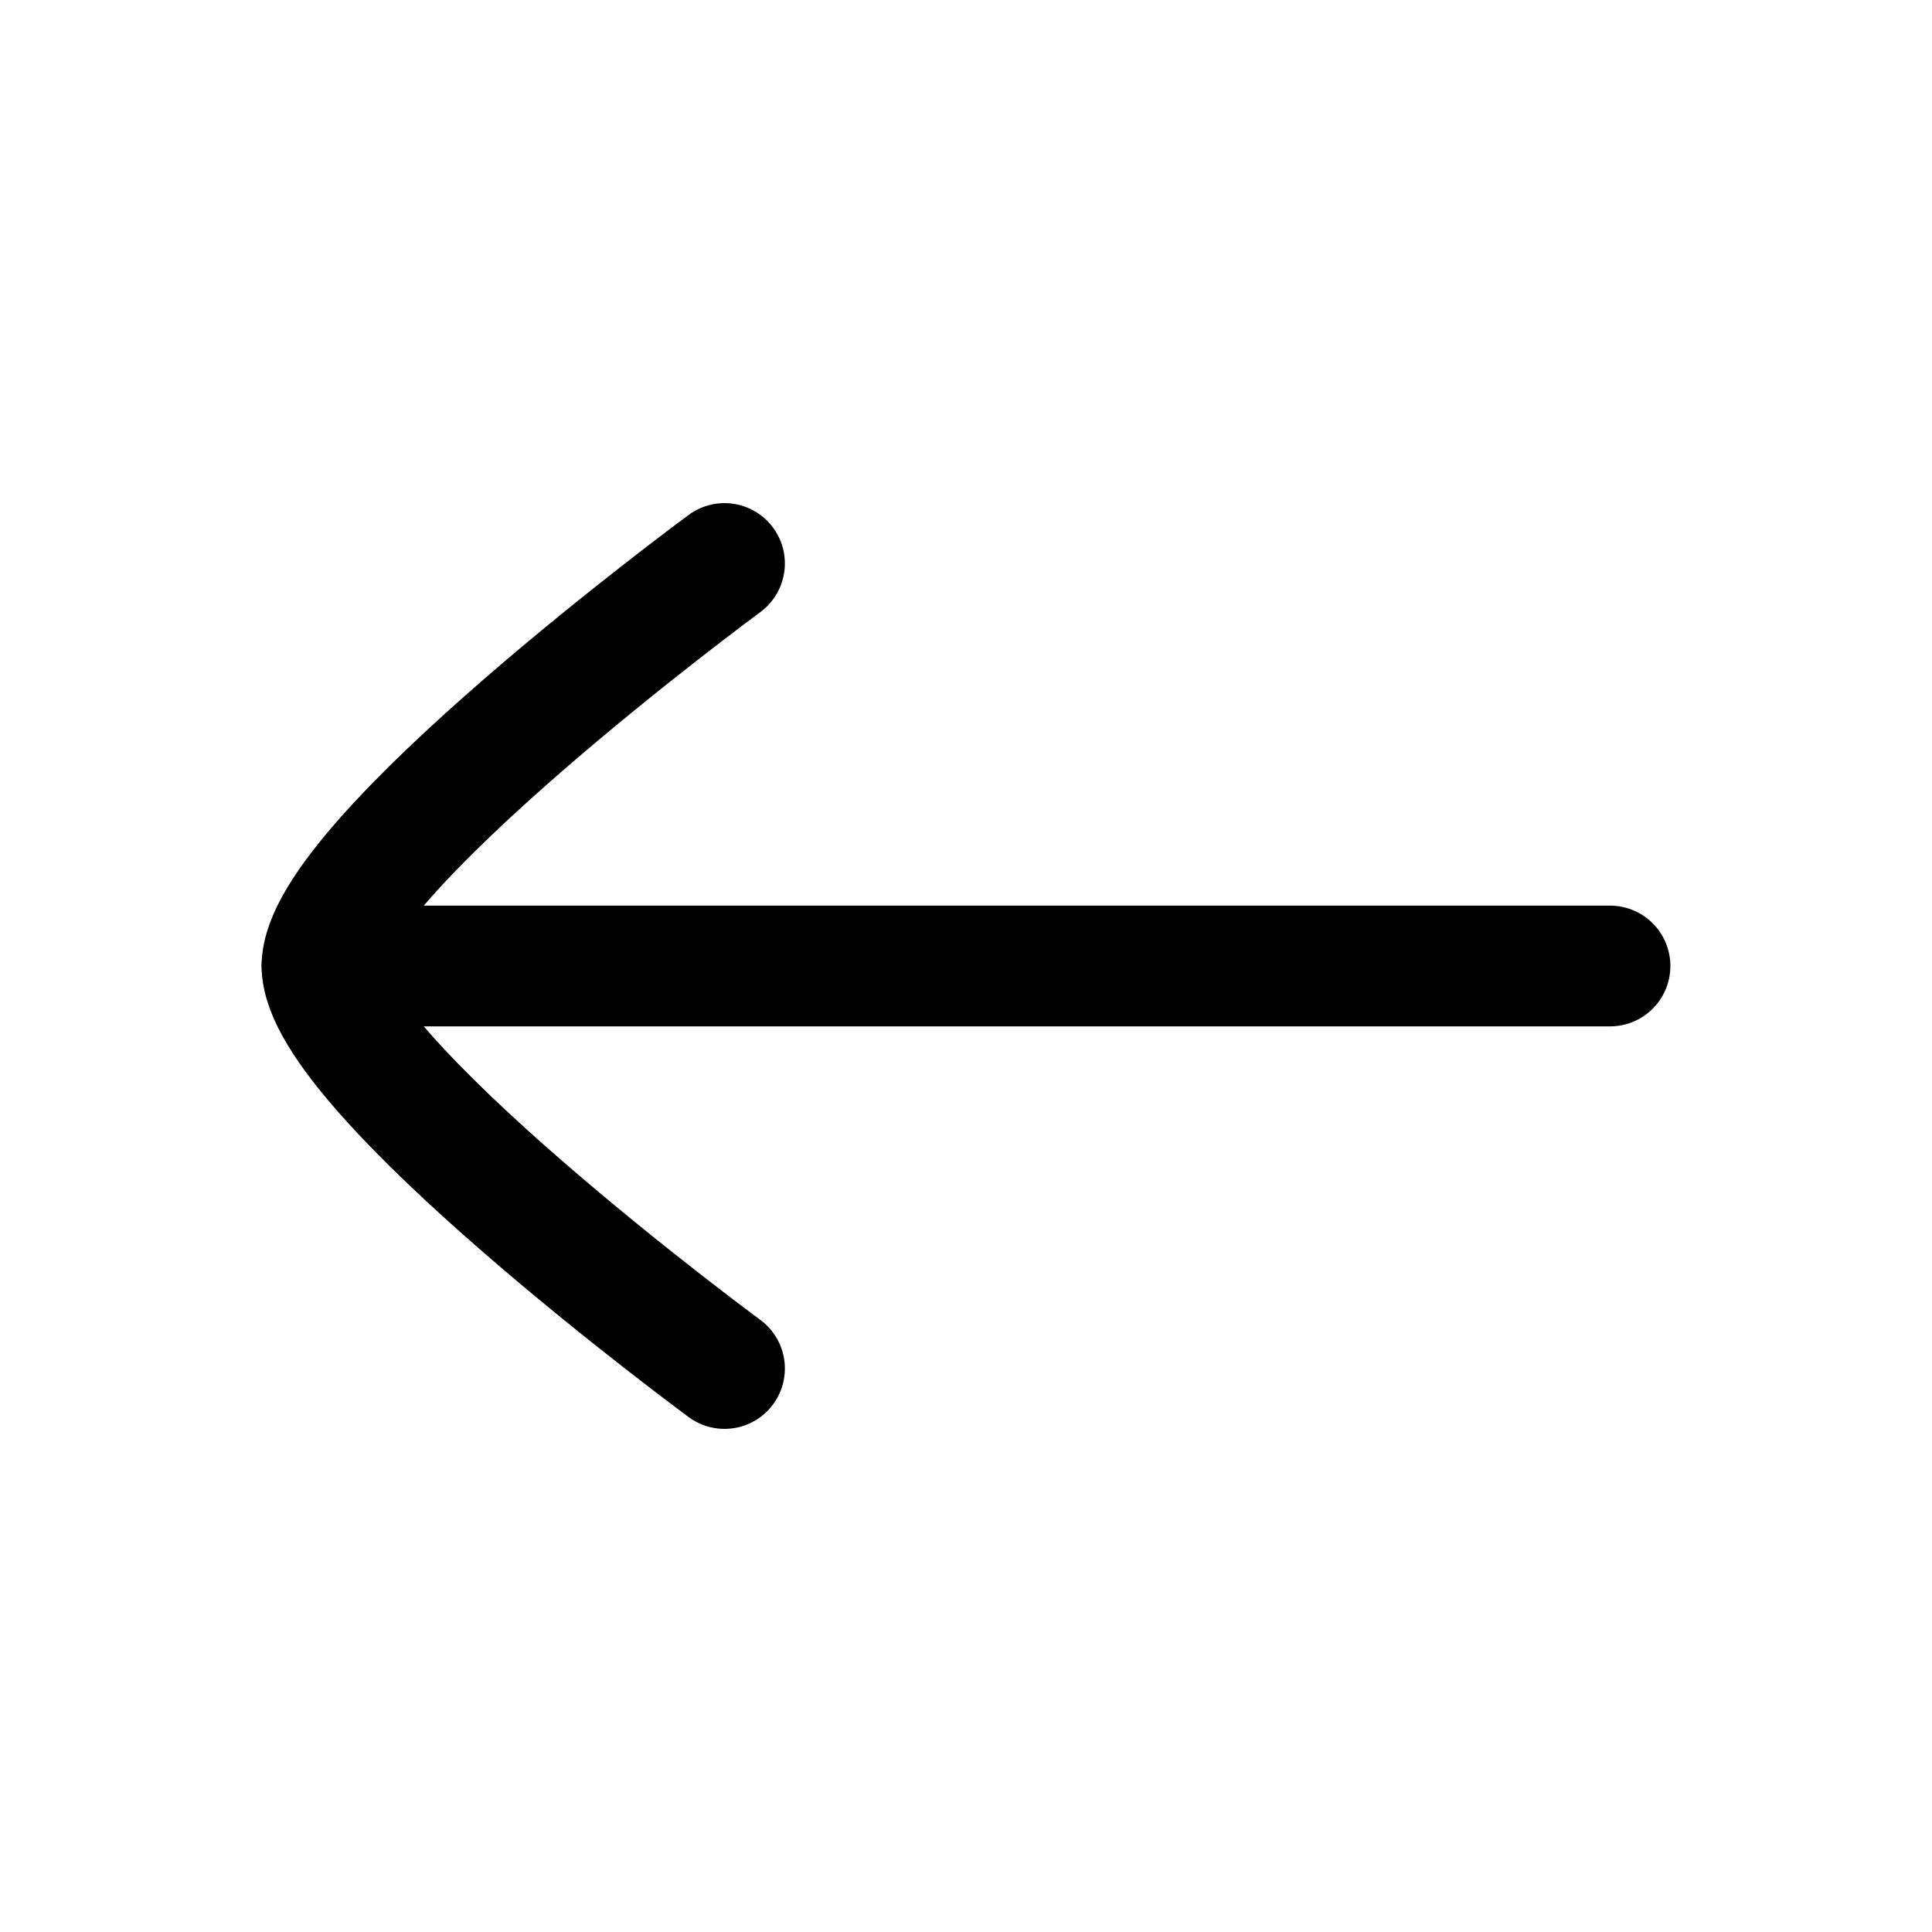
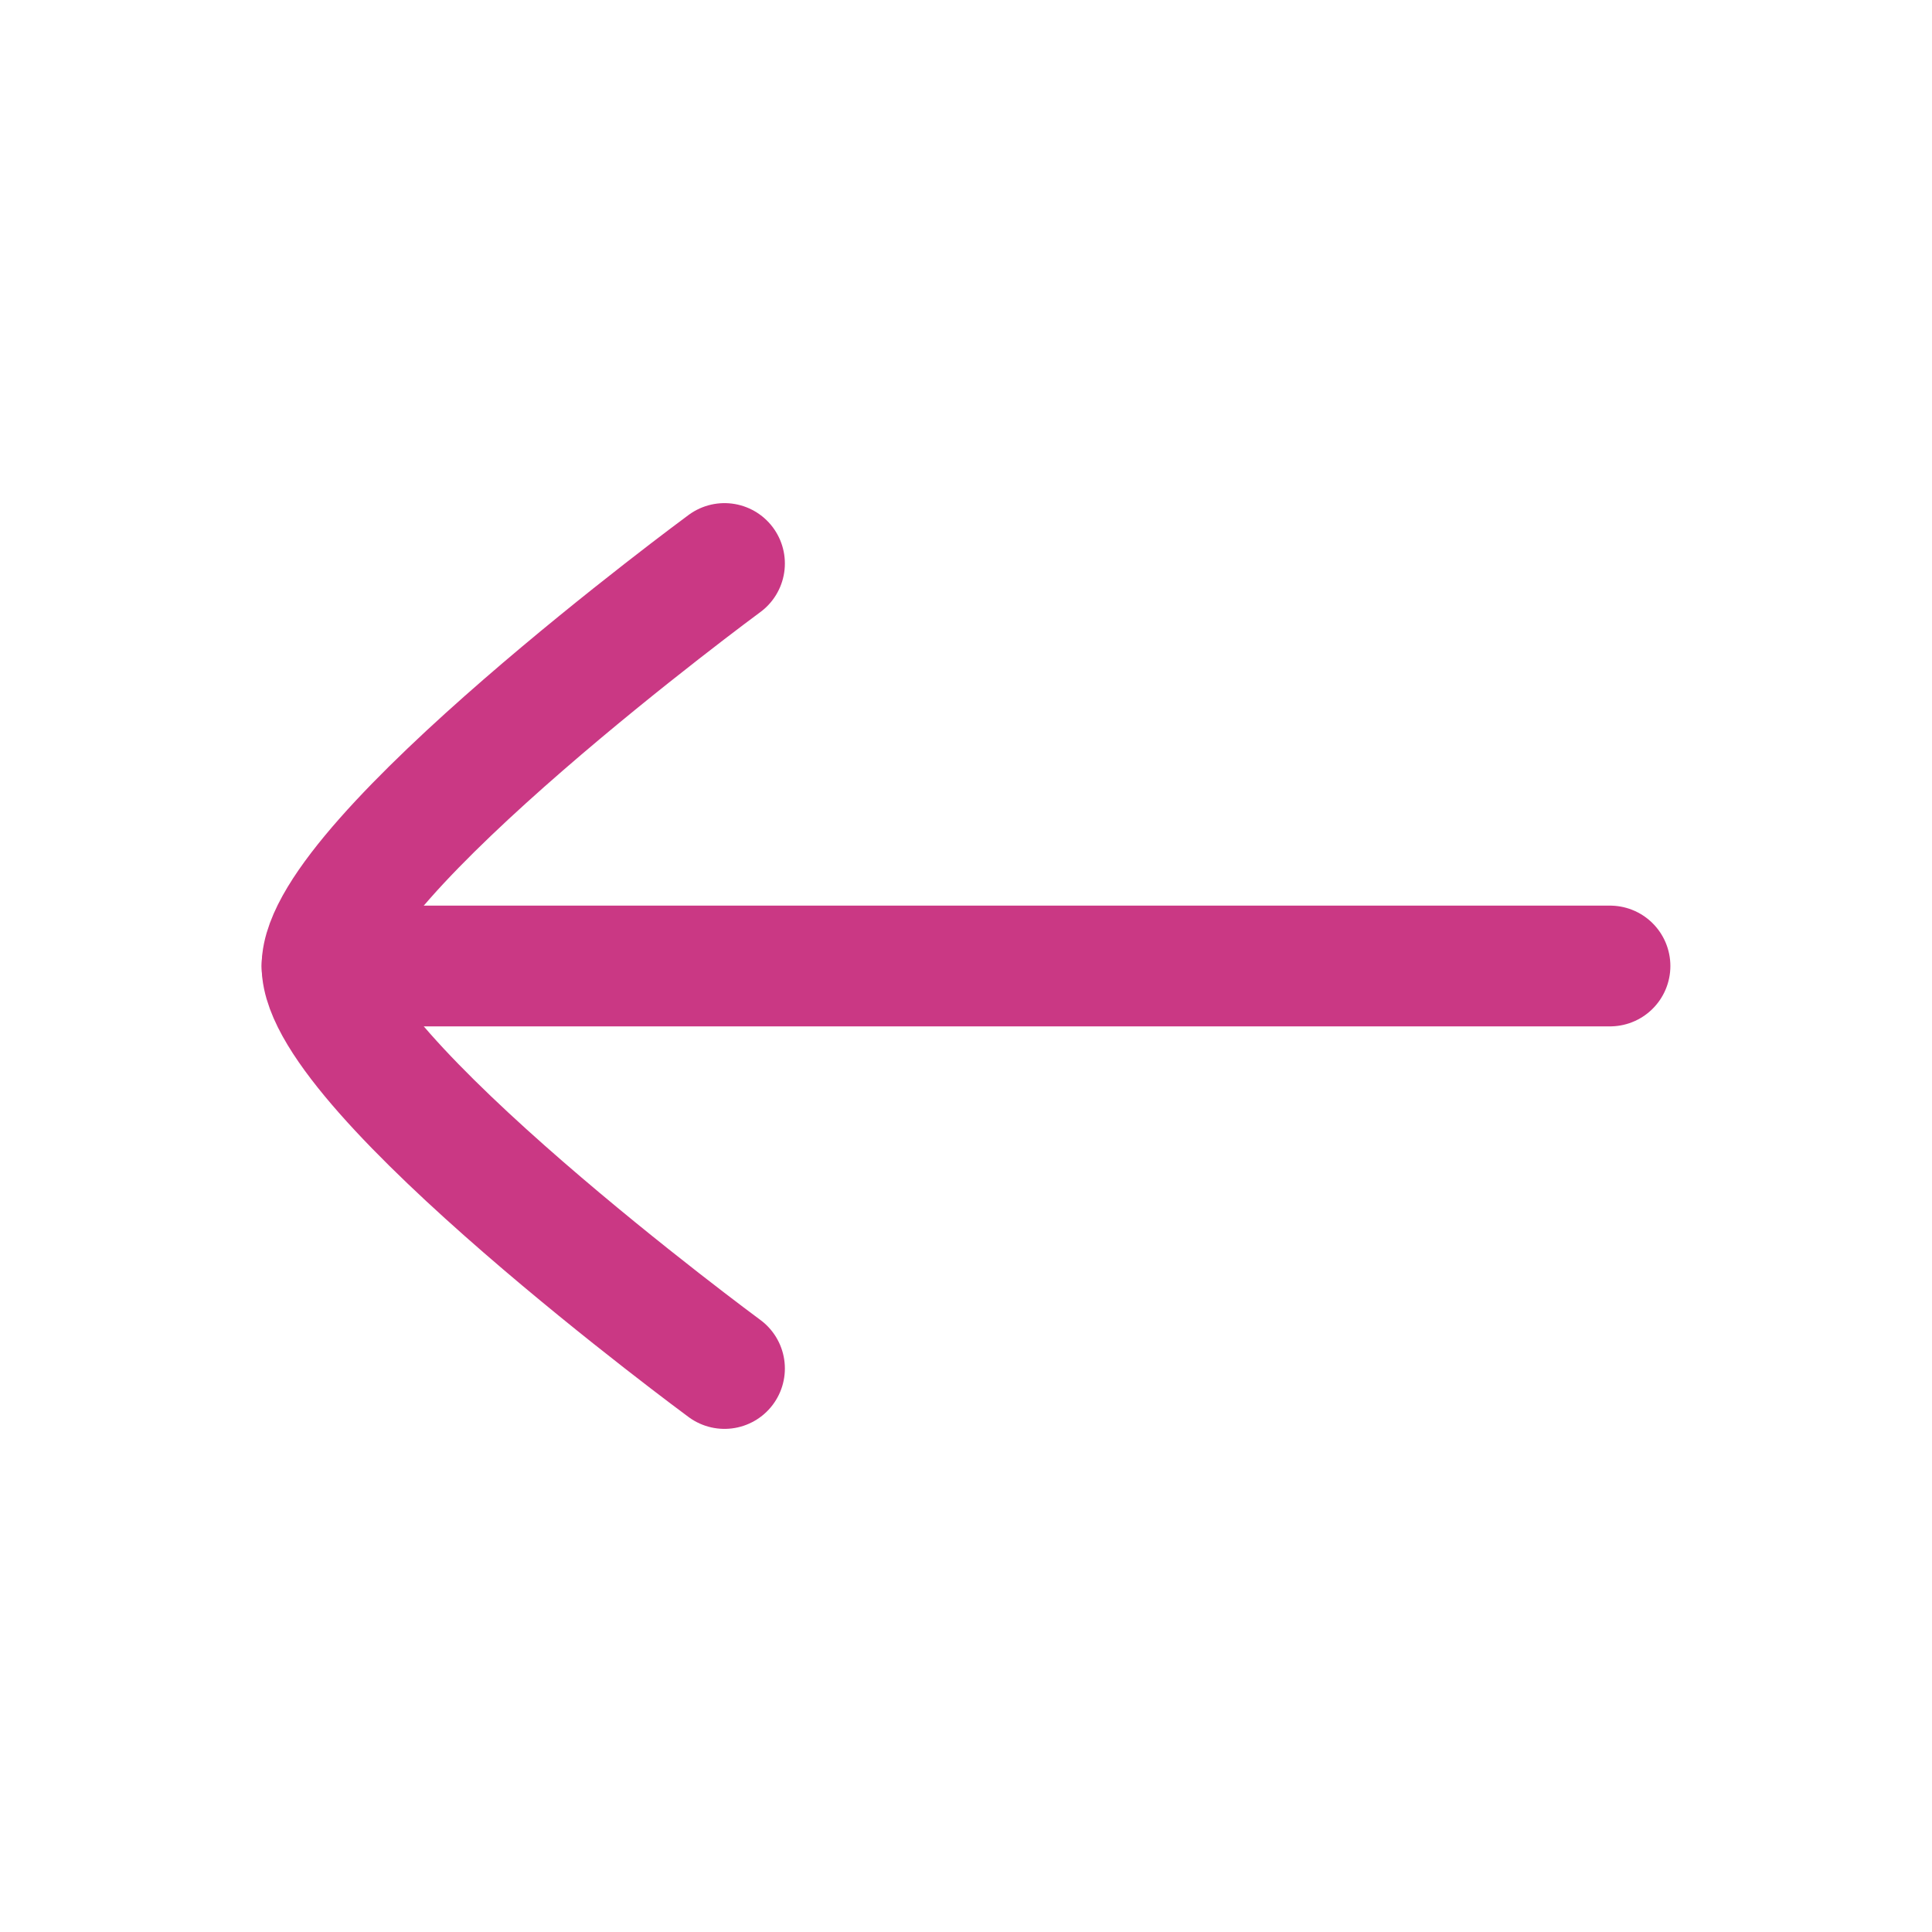
- <svg xmlns="http://www.w3.org/2000/svg" viewBox="0 0 24 24" width="24" height="24" color="#000000" fill="none">
+ <svg xmlns="http://www.w3.org/2000/svg" viewBox="0 0 24 24" width="24" height="24" color="#CA3884" fill="none">
  <path d="M4 12L20 12" stroke="currentColor" stroke-width="1.5" stroke-linecap="round" stroke-linejoin="round" />
  <path d="M9 17C9 17 4 13.318 4 12C4 10.682 9 7 9 7" stroke="currentColor" stroke-width="1.5" stroke-linecap="round" stroke-linejoin="round" />
</svg>
